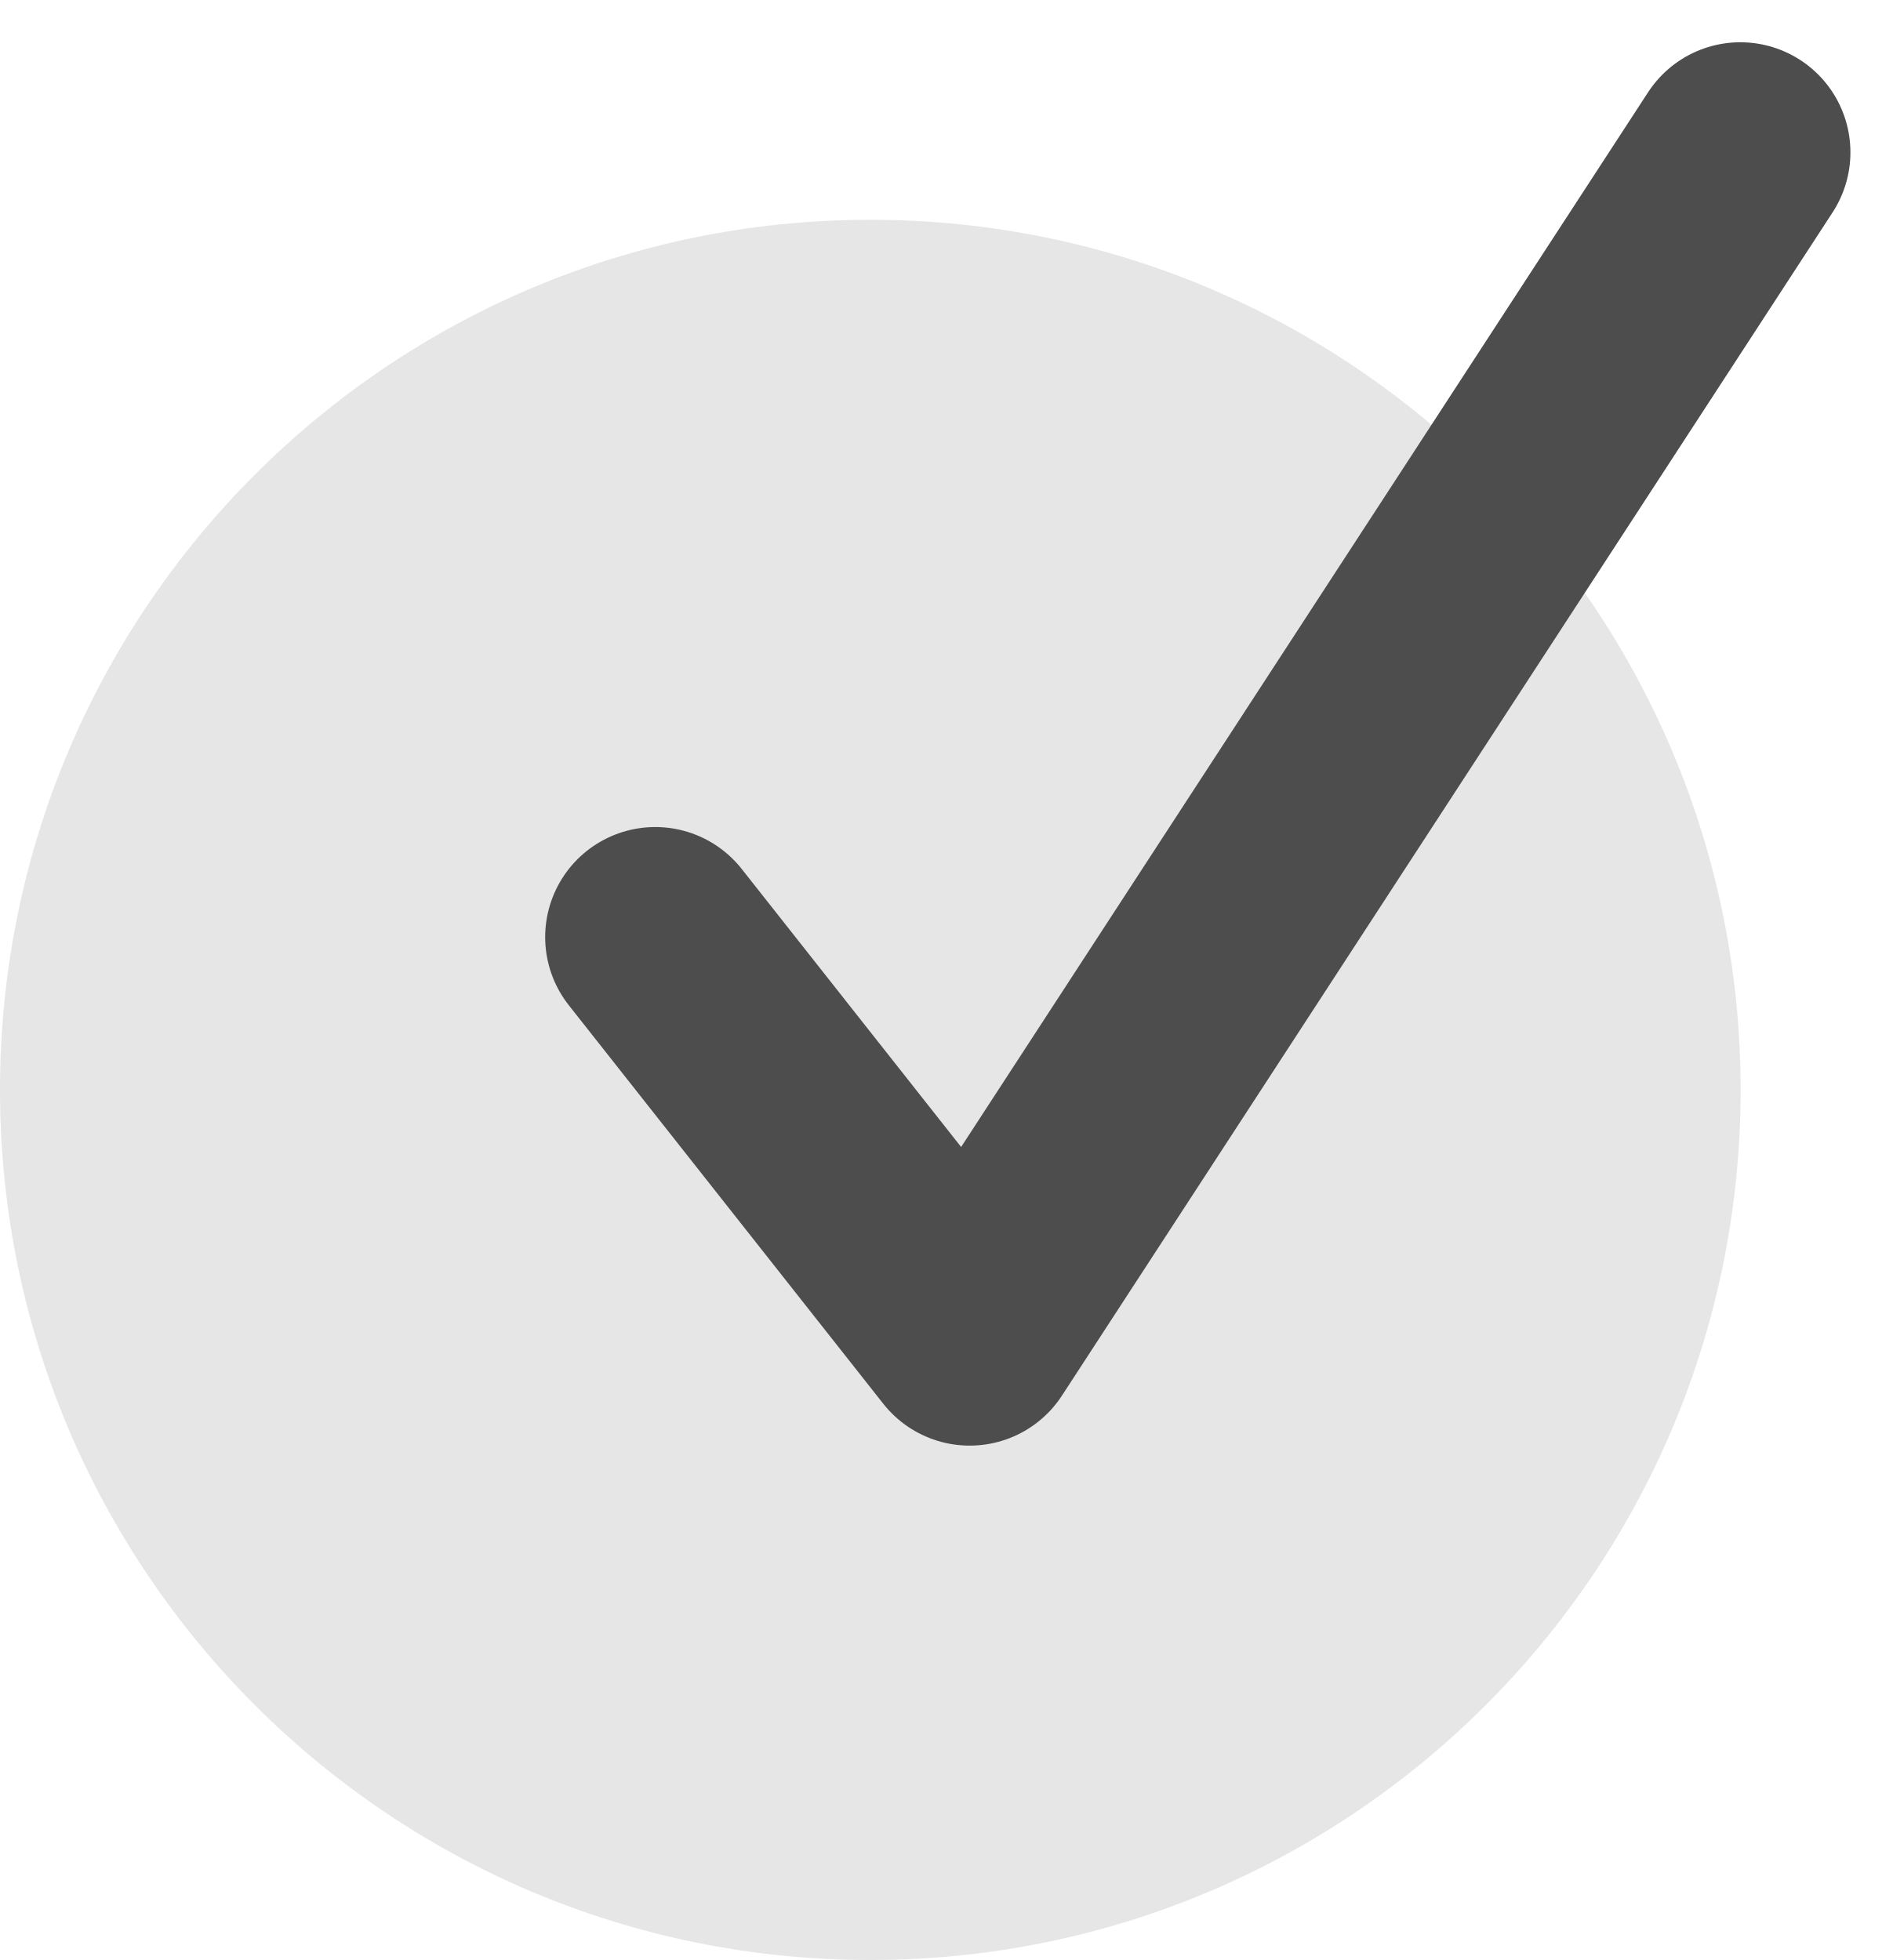
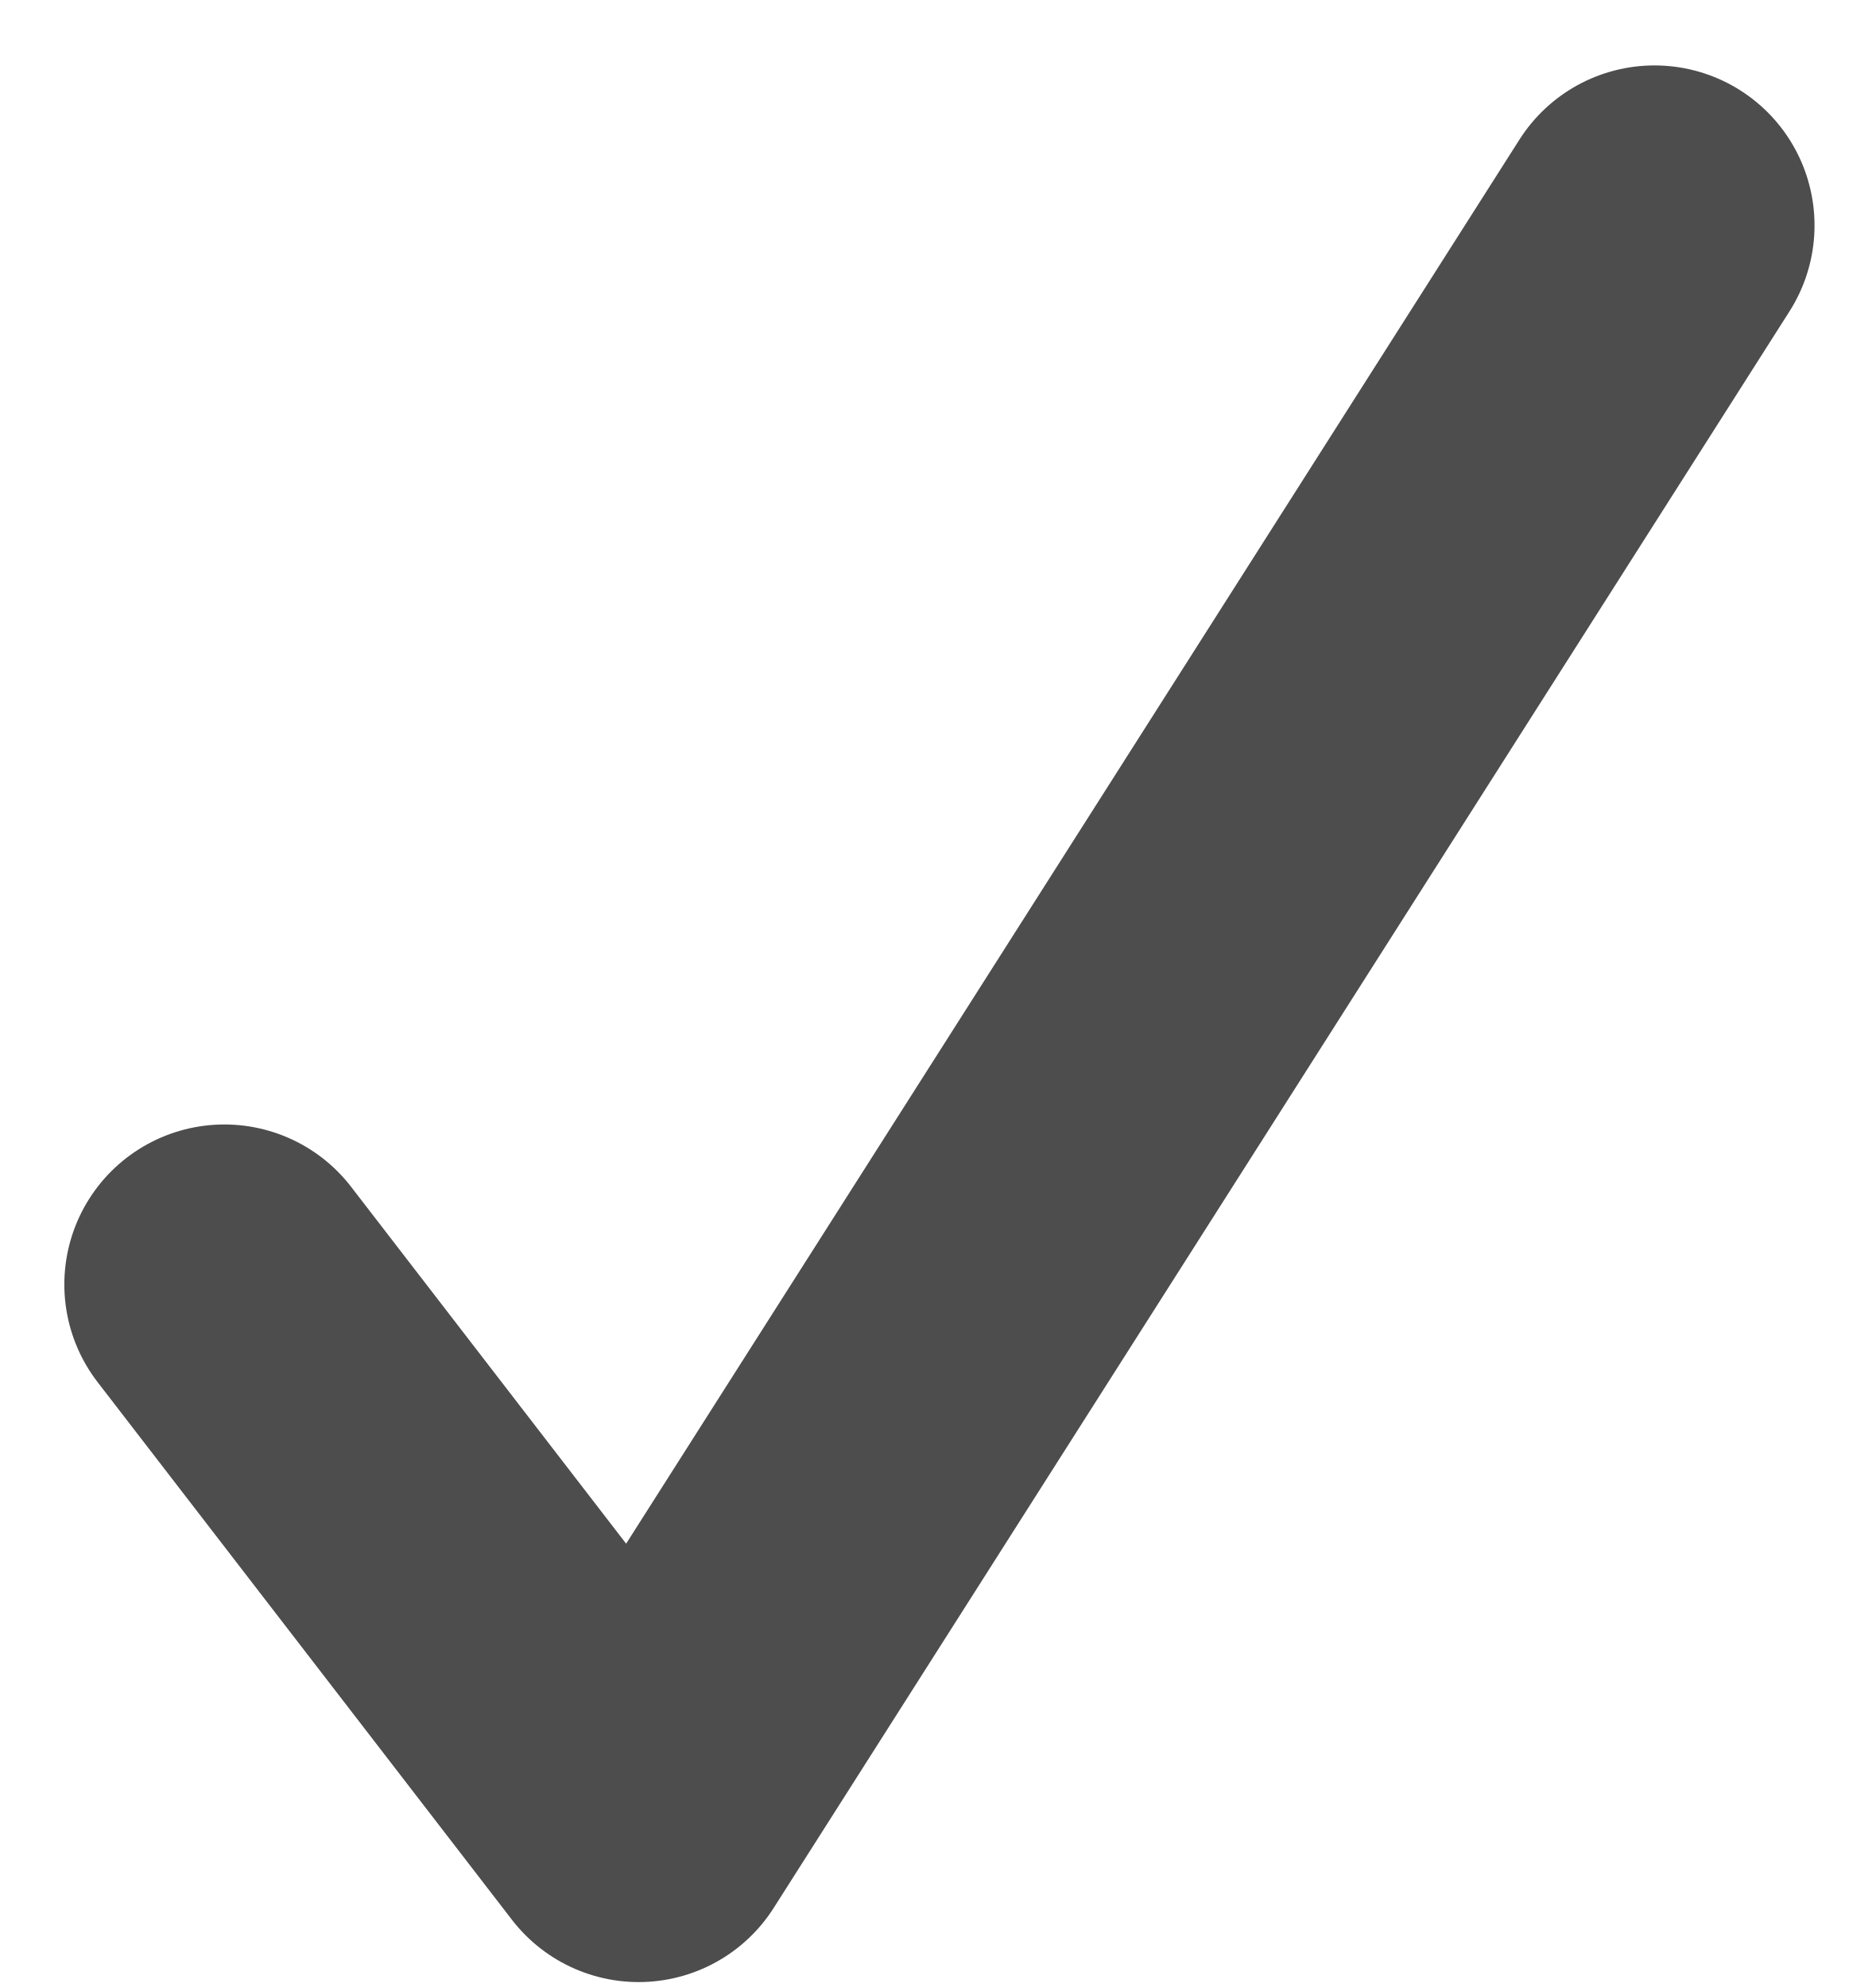
- <svg xmlns="http://www.w3.org/2000/svg" width="25.792" height="26.711">
-   <g data-name="Gruppe 1247">
-     <path data-name="Pfad 1563" d="M0 14.853a11.858 11.858 0 1111.858 11.858A11.858 11.858 0 010 14.853z" fill="#e6e6e6" />
-     <path data-name="Pfad 1182" d="M8.928 12.771l4.284 5.43 10.5-16.125" fill="none" stroke="#4d4d4d" stroke-linecap="round" stroke-linejoin="round" stroke-width="3" />
-   </g>
+ <svg xmlns="http://www.w3.org/2000/svg" width="10.72" height="11.359" viewBox="0 0 11.72 12.359">
+   <path fill="none" stroke="#4d4d4d" stroke-linecap="round" stroke-linejoin="round" stroke-width="2" d="M-509.461-6943l2.589,3.36,6.348-9.979" data-name="Pfad 1176" transform="translate(510.863 6950.998)" />
</svg>
